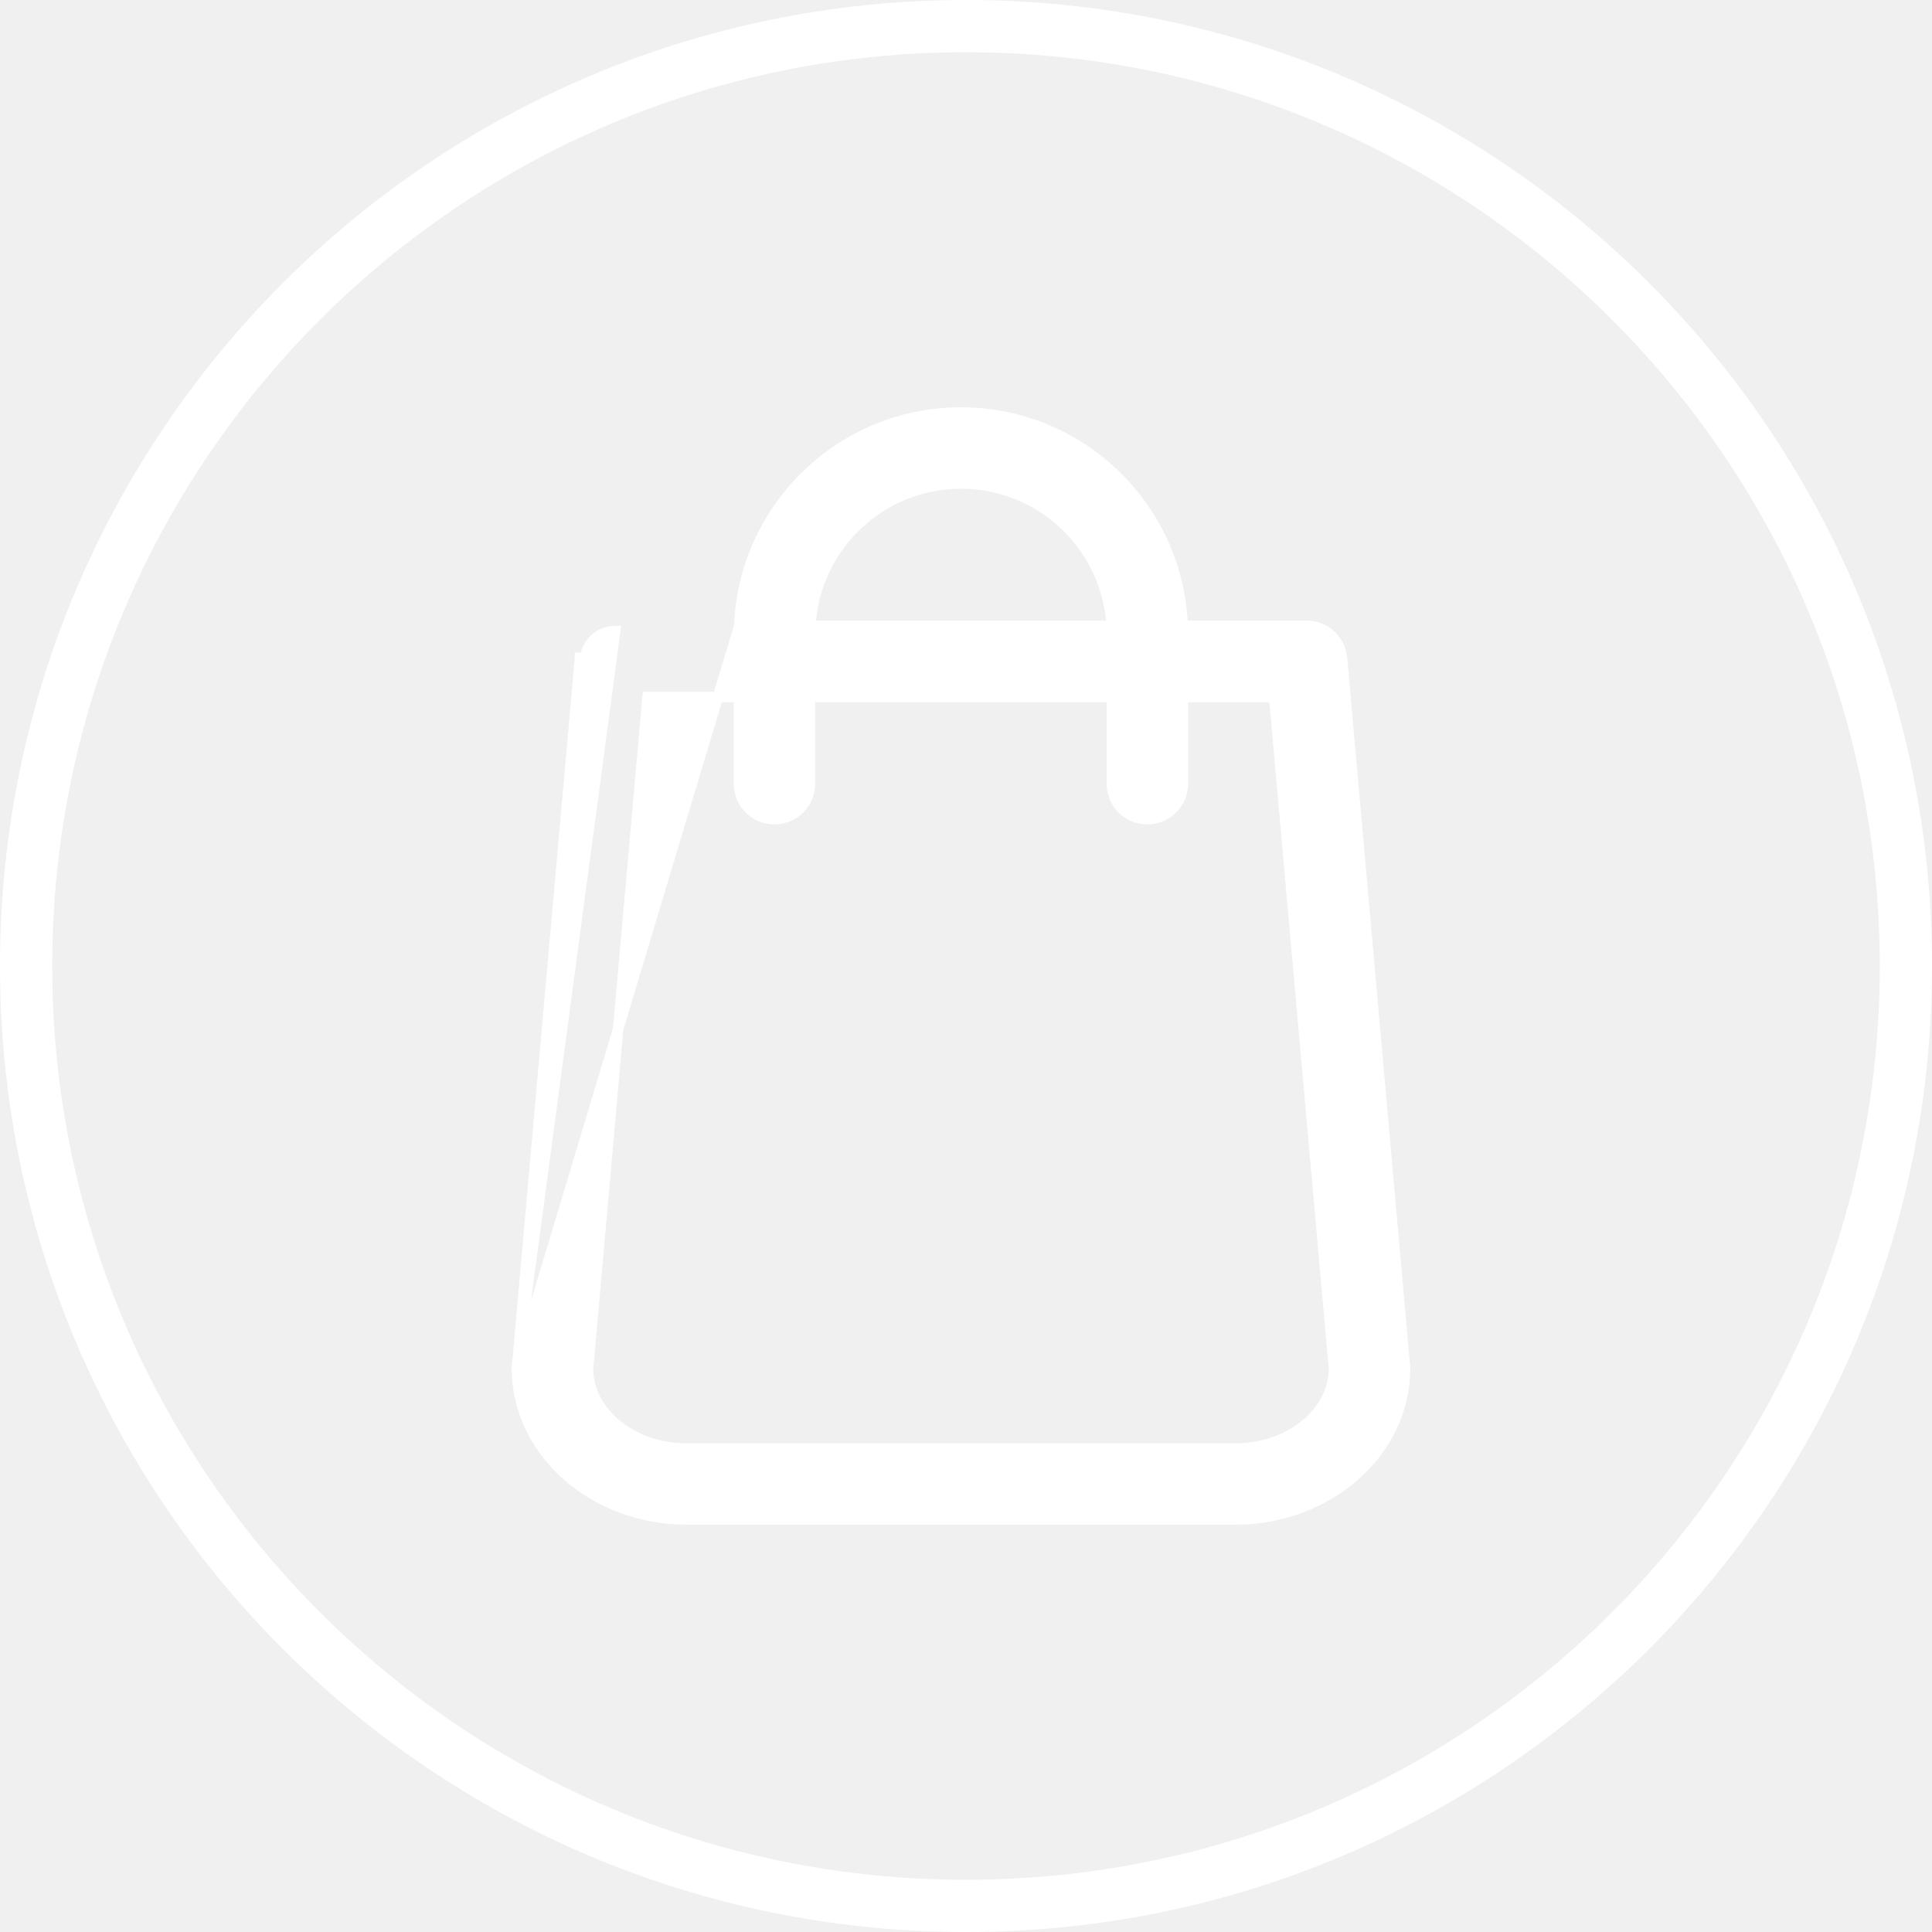
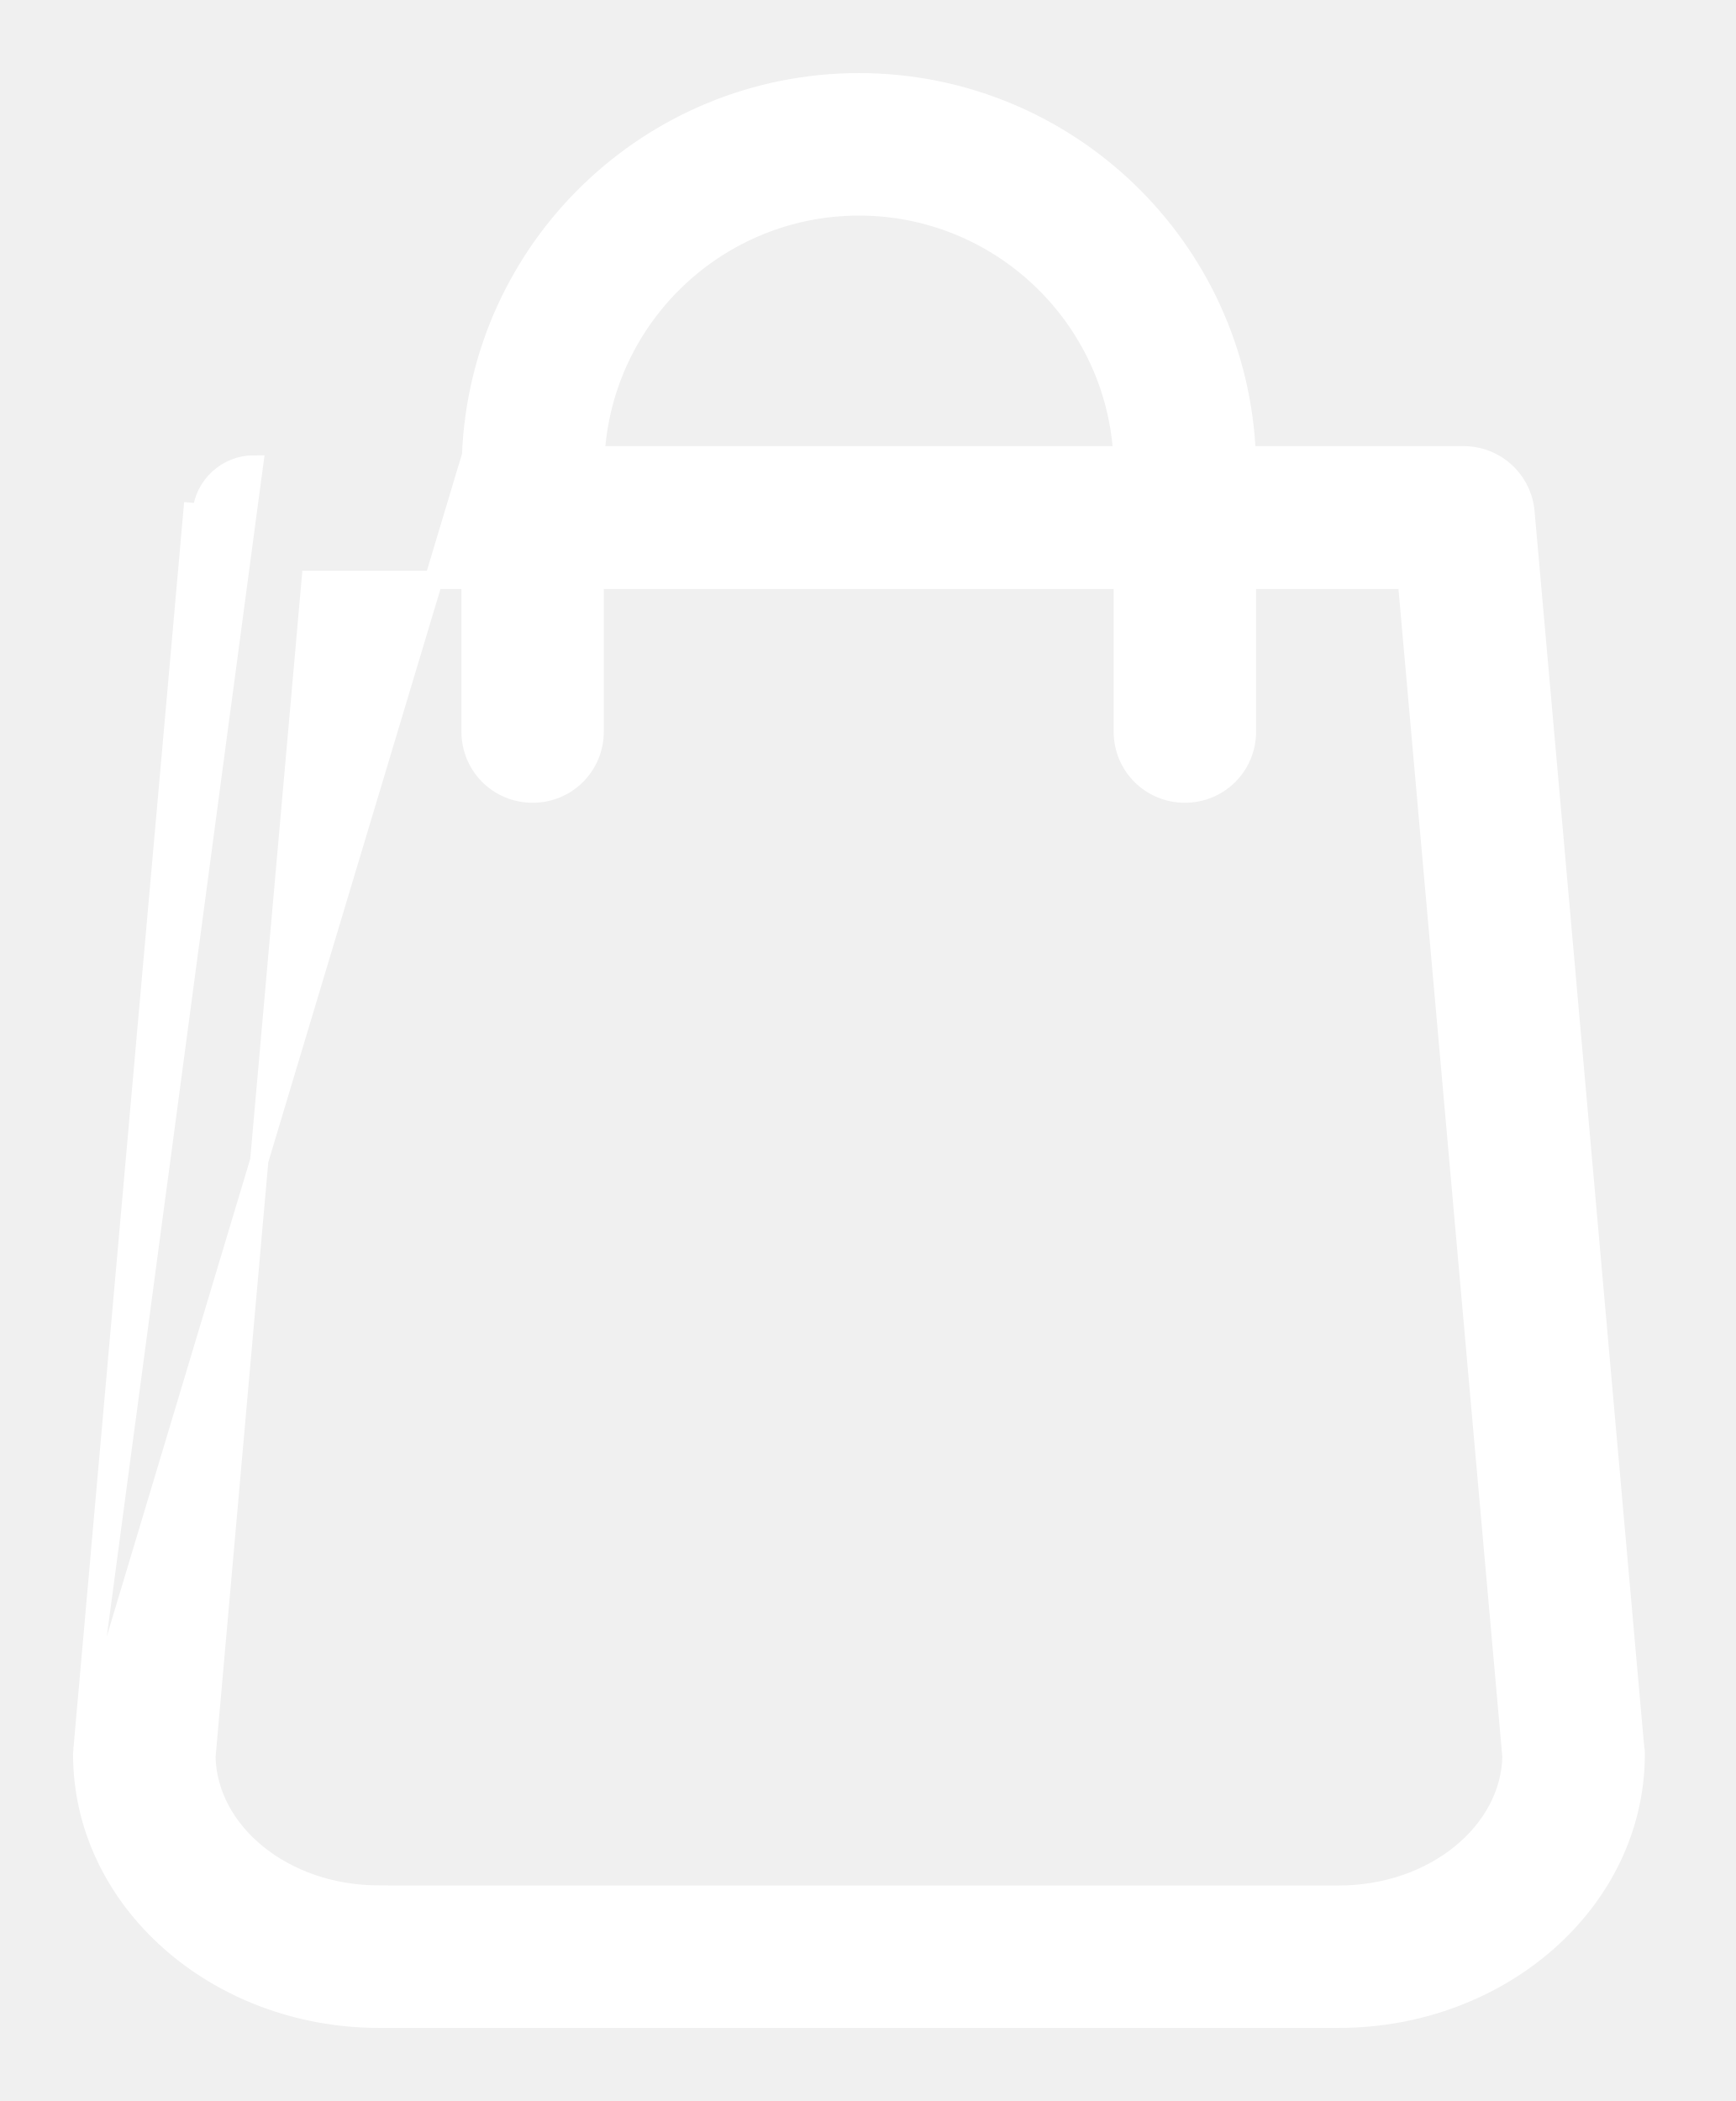
- <svg xmlns="http://www.w3.org/2000/svg" width="37" height="37" viewBox="0 0 37 37" fill="none">
-   <path d="M9.904 26.144L9.905 26.144L11.107 12.604C11.107 12.604 11.107 12.604 11.107 12.604L11.107 12.603L11.207 12.612C11.232 12.312 11.482 12.084 11.782 12.084L9.904 26.144ZM9.904 26.144V26.153C9.904 26.154 9.904 26.157 9.903 26.166L9.903 26.167C9.902 26.175 9.9 26.189 9.9 26.204C9.9 27.812 11.369 29.1 13.152 29.1H23.656C25.439 29.1 26.909 27.812 26.909 26.204L26.909 26.202C26.909 26.188 26.909 26.163 26.903 26.137L25.701 12.604C25.701 12.604 25.701 12.604 25.701 12.604C25.671 12.251 25.374 11.984 25.026 11.984H22.65C22.564 9.716 20.693 7.9 18.404 7.9C16.115 7.9 14.245 9.716 14.159 11.984L9.904 26.144ZM18.404 9.26C19.943 9.26 21.204 10.467 21.289 11.984H15.519C15.605 10.467 16.866 9.26 18.404 9.26ZM13.152 27.741C12.1 27.741 11.279 27.049 11.26 26.233L12.402 13.348H14.152V15.009C14.152 15.386 14.454 15.688 14.831 15.688C15.209 15.688 15.511 15.386 15.511 15.009V13.348H21.293V15.009C21.293 15.386 21.596 15.688 21.973 15.688C22.35 15.688 22.653 15.386 22.653 15.009V13.348H24.402L25.549 26.233C25.53 27.049 24.705 27.741 23.656 27.741H13.152Z" fill="white" stroke="white" stroke-width="0.2" />
-   <circle cx="18.5" cy="18.5" r="18" stroke="white" />
+ <svg xmlns="http://www.w3.org/2000/svg" width="19" height="23" fill="none">
+   <path d="M.904 19.144h0l1.203-13.54s0 0 0 0h0l.1.008a.576.576 0 01.575-.528L.904 19.144zm0 0v.009l-.001.013v.001c-.001.008-.003.022-.003.037 0 1.608 1.47 2.896 3.252 2.896h10.504c1.783 0 3.253-1.288 3.253-2.896v-.002c0-.015 0-.039-.006-.065L16.702 5.604s0 0 0 0a.679.679 0 00-.676-.62H13.65A4.252 4.252 0 009.404.9a4.252 4.252 0 00-4.246 4.084L.904 19.144zm8.5-16.884c1.539 0 2.8 1.207 2.885 2.724H6.52A2.892 2.892 0 019.404 2.26zM4.152 20.74c-1.052 0-1.873-.691-1.892-1.507L3.402 6.348h1.75v1.66c0 .378.302.68.68.68.377 0 .679-.302.679-.68v-1.66h5.782v1.66c0 .378.303.68.68.68.377 0 .68-.302.68-.68v-1.66h1.75l1.146 12.885c-.02.816-.844 1.508-1.893 1.508H4.152z" fill="#fff" stroke="#fff" stroke-width=".2" />
</svg>
